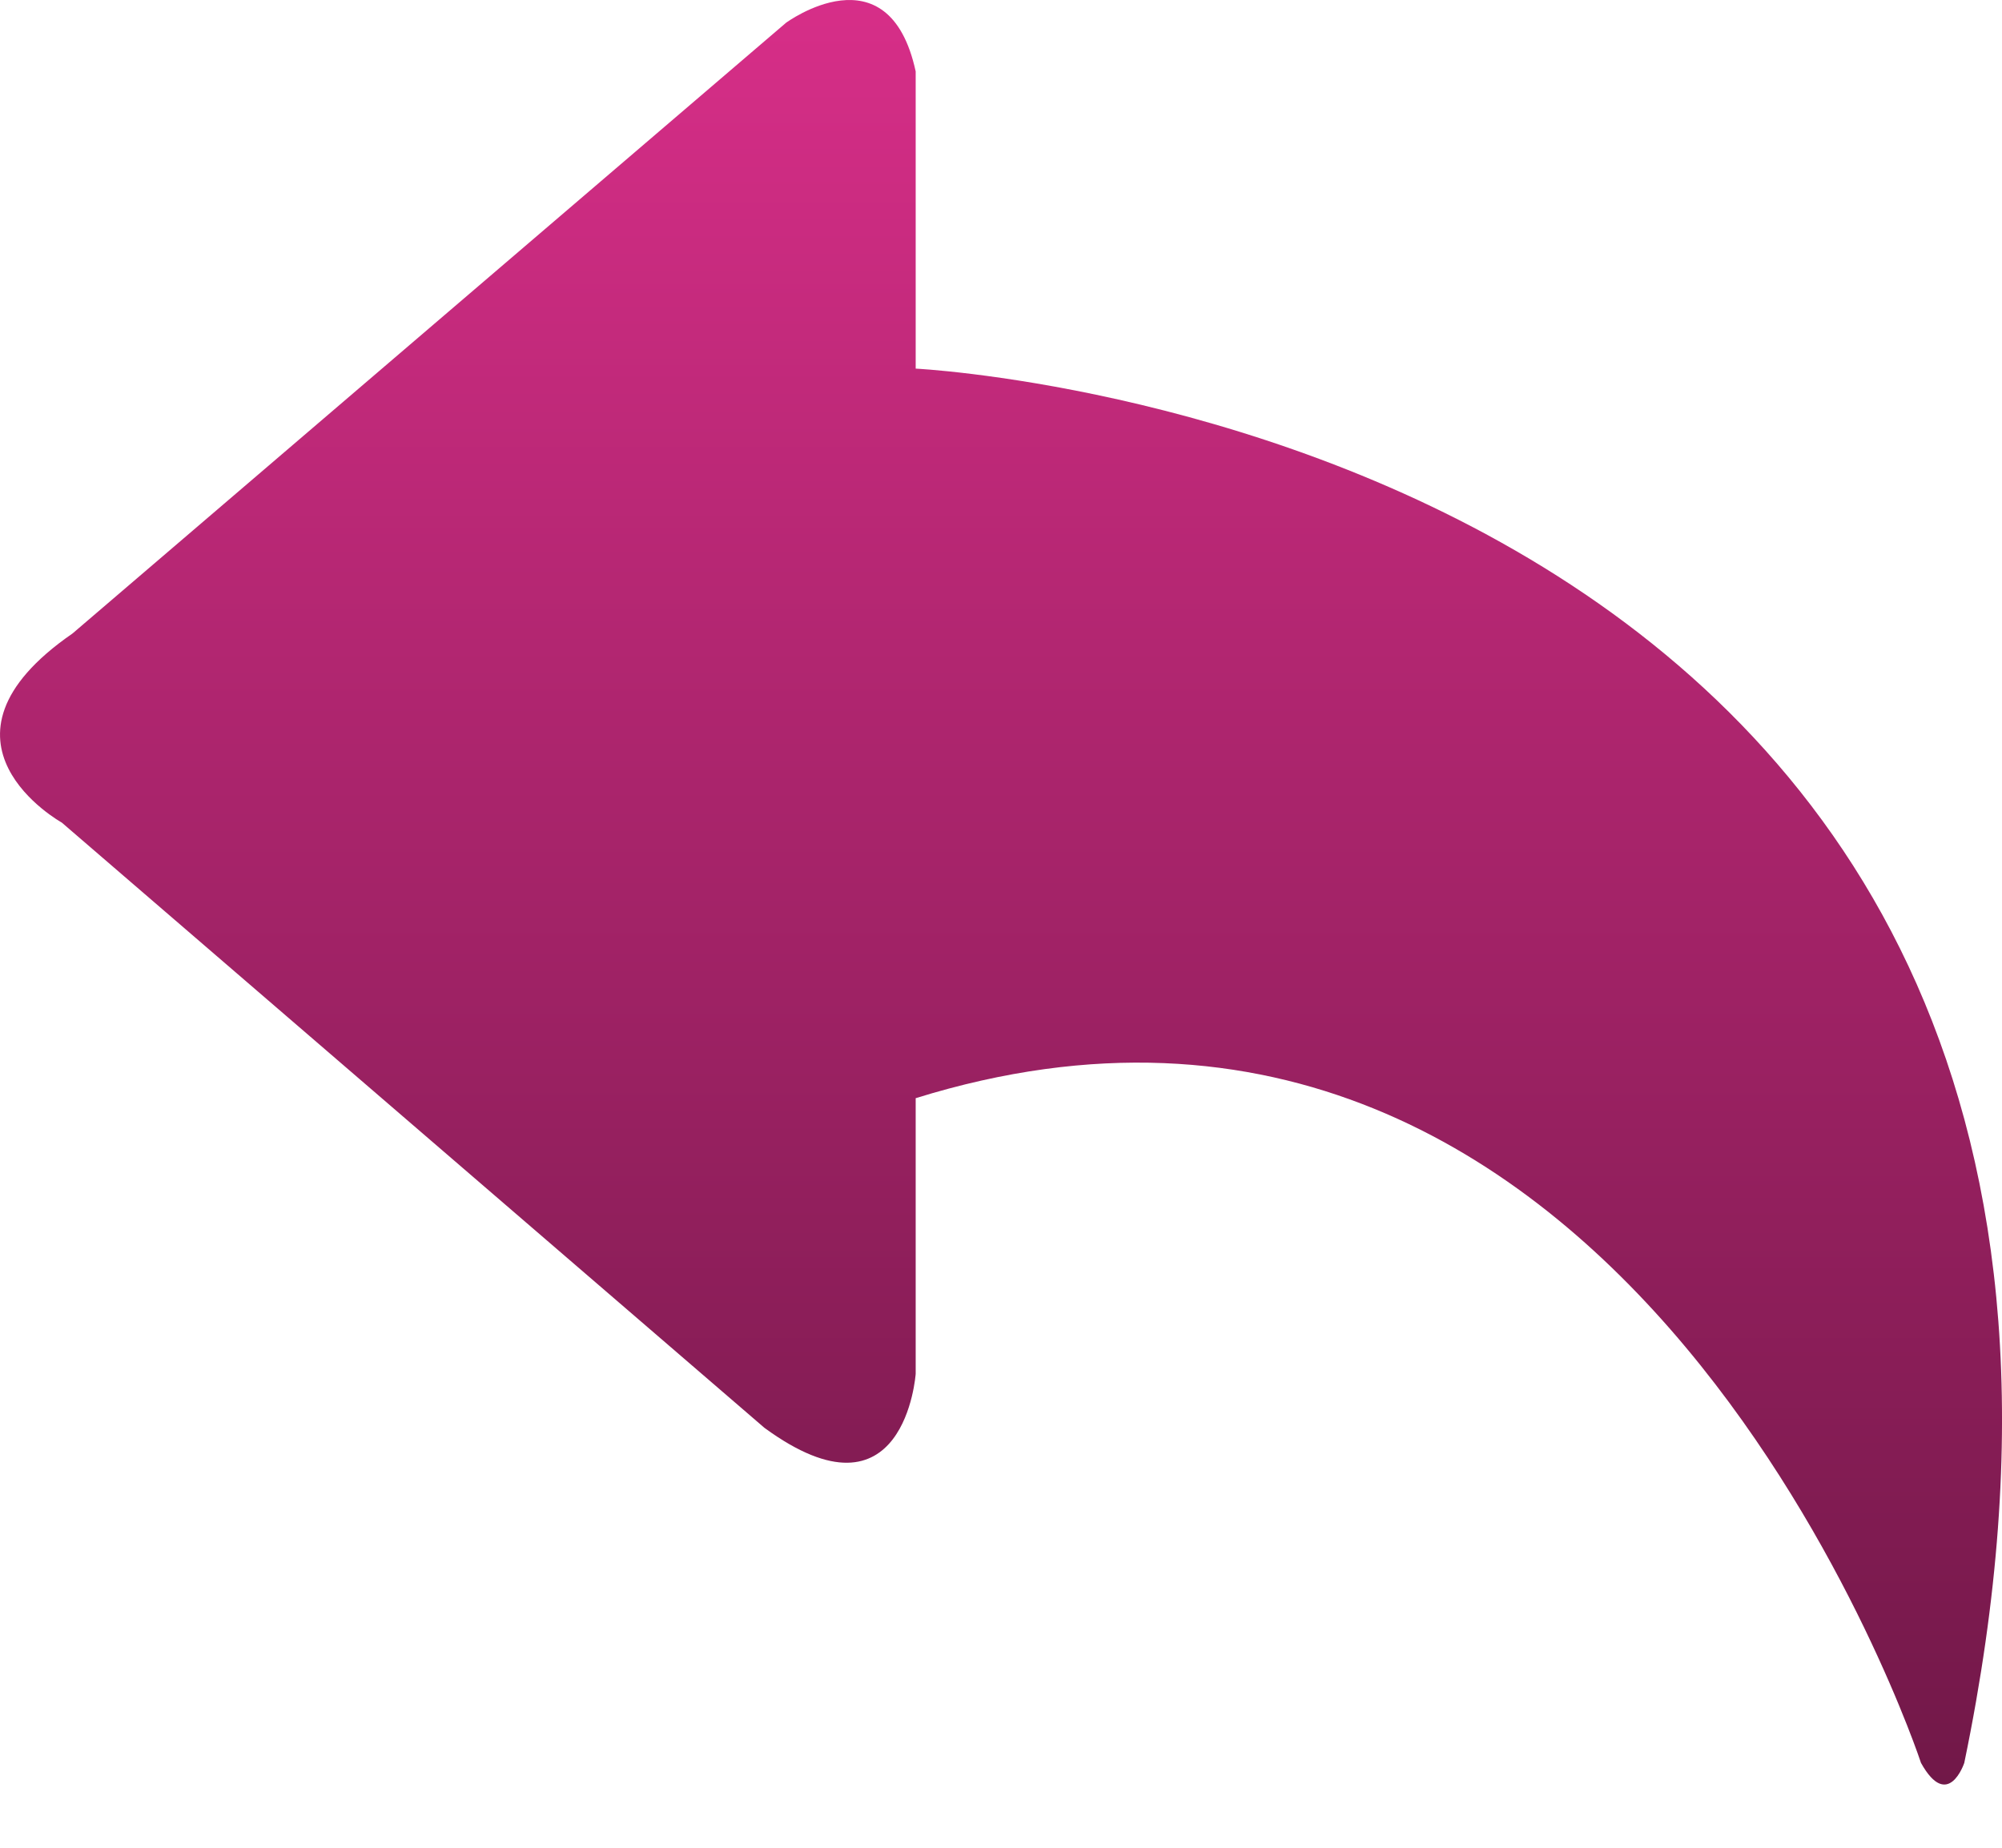
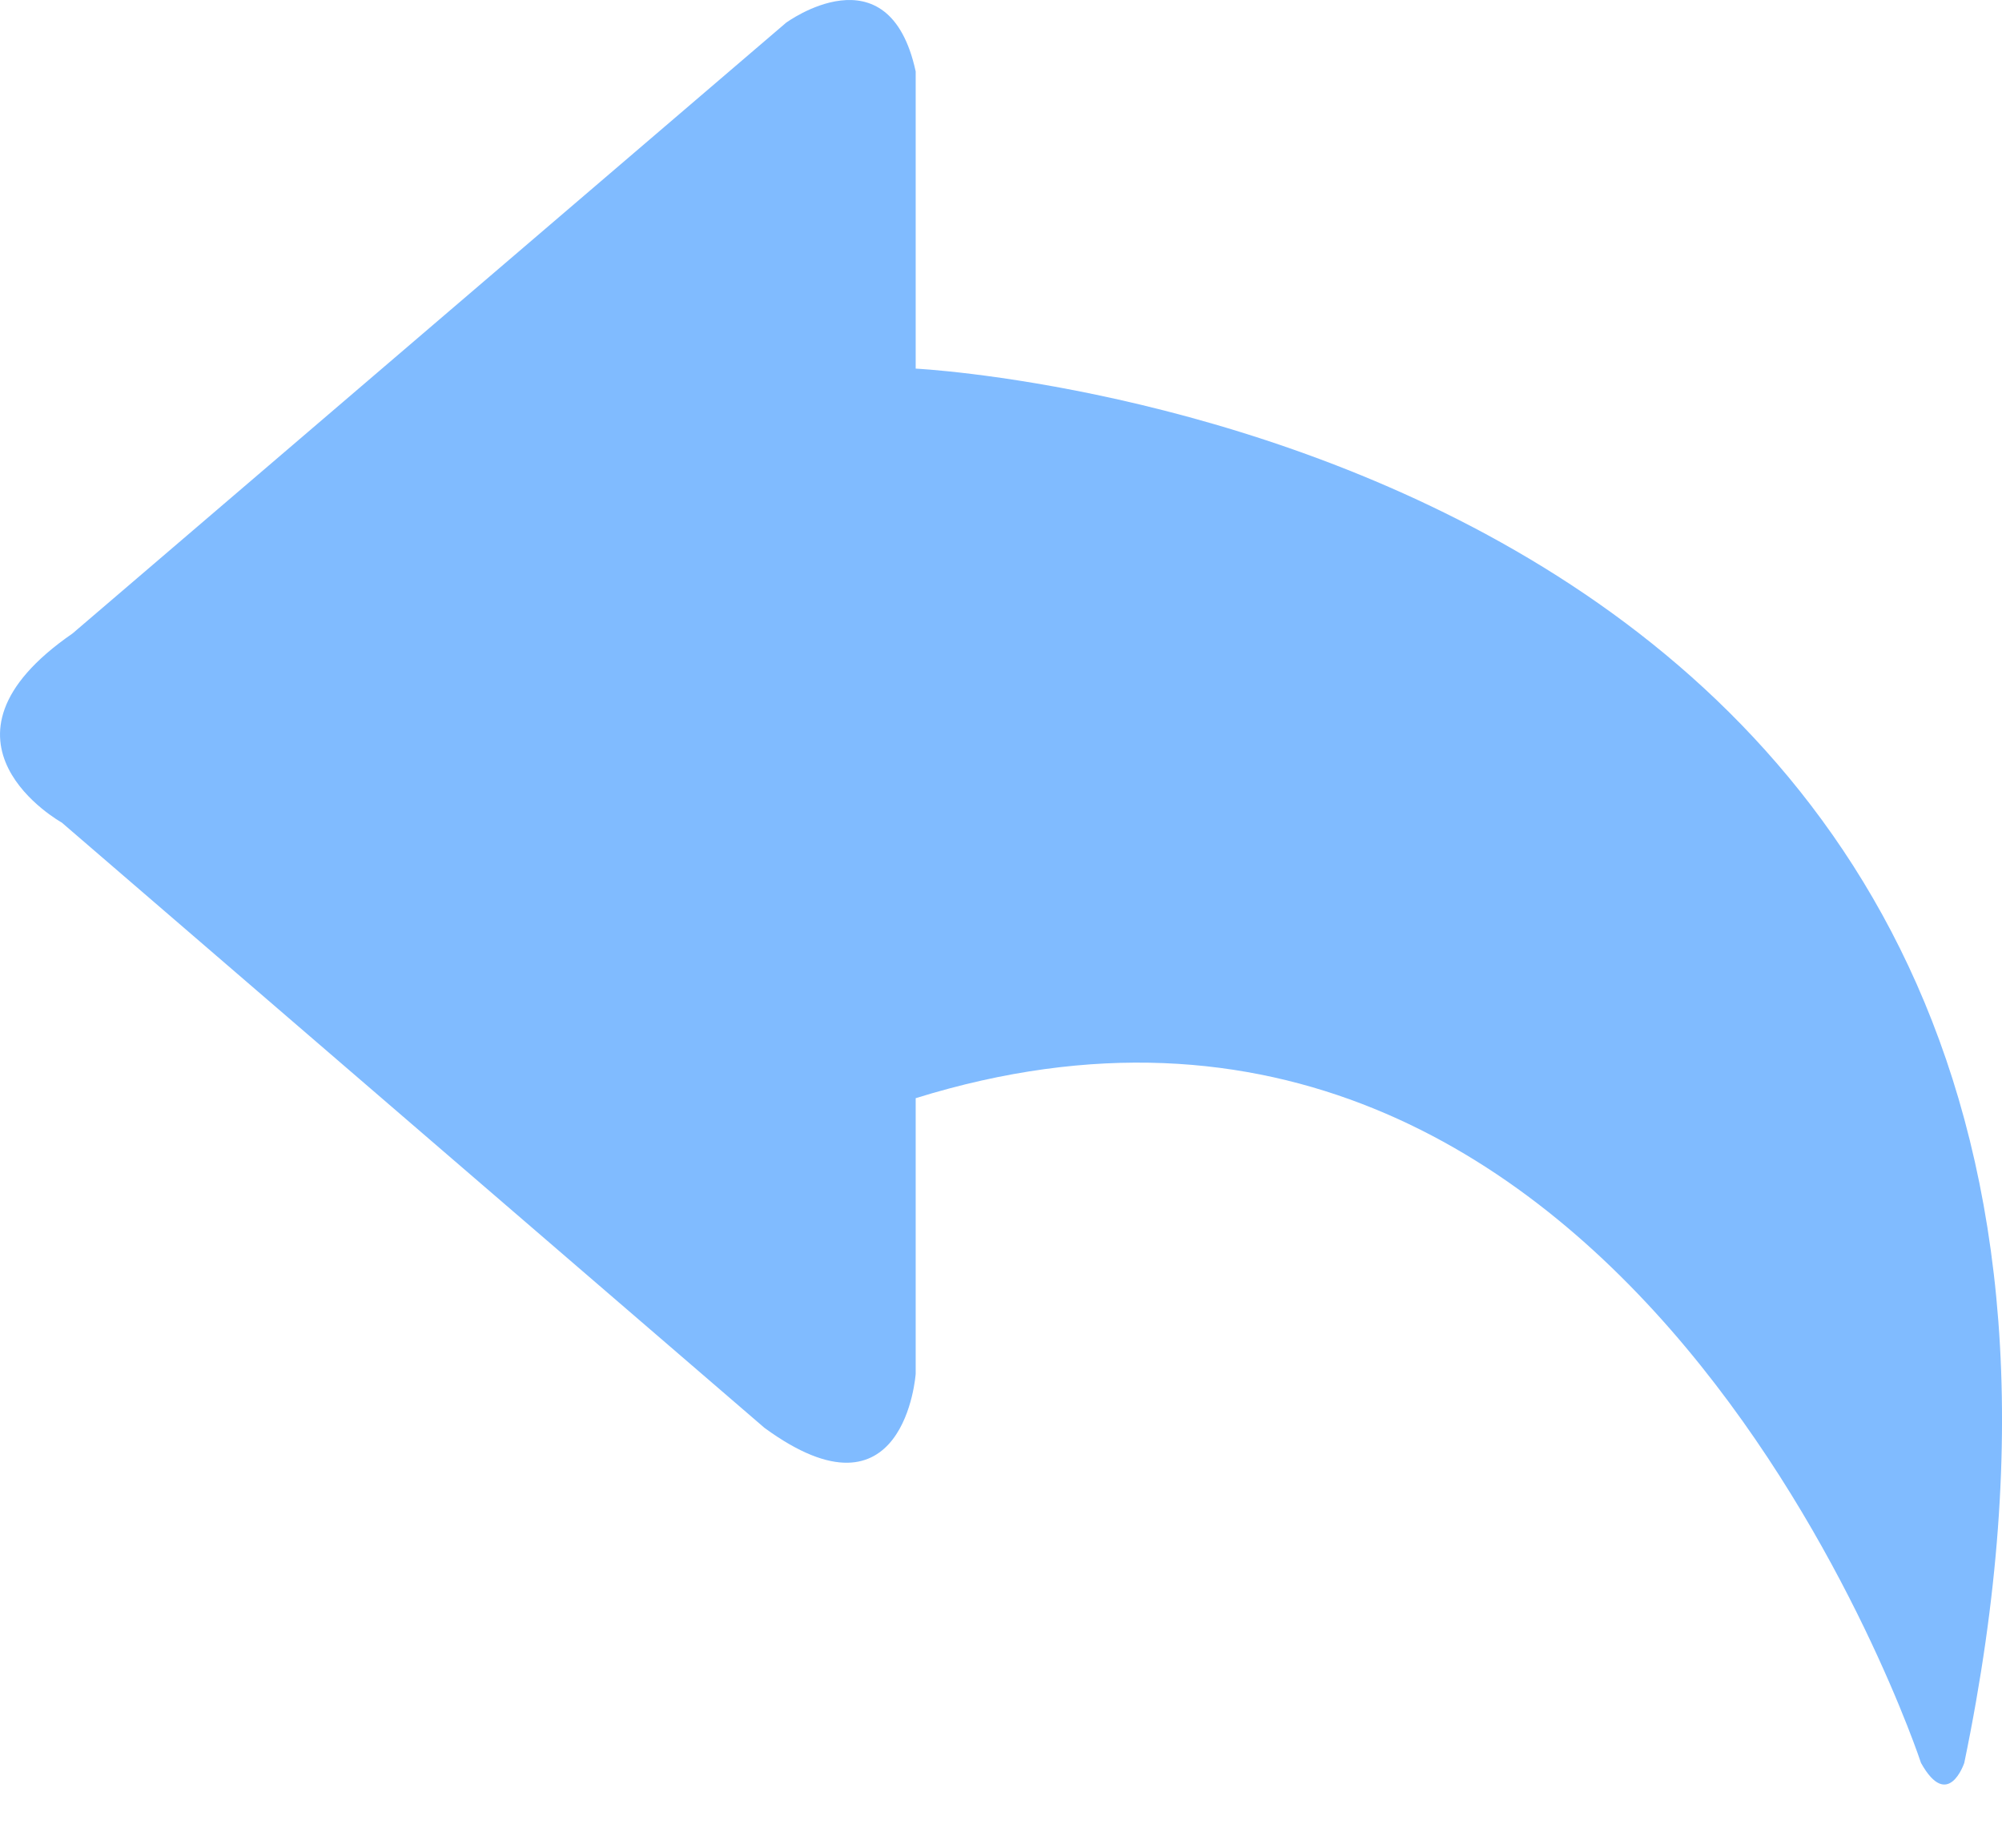
<svg xmlns="http://www.w3.org/2000/svg" width="13" height="12" viewBox="0 0 13 12" fill="none">
-   <path d="M5.946 2.394V0.464C5.771 -0.343 5.104 0.148 5.104 0.148L0.471 4.114C-0.546 4.816 0.401 5.342 0.401 5.342L4.964 9.273C5.876 9.94 5.946 8.922 5.946 8.922V7.132C10.579 5.693 12.474 11.449 12.474 11.449C12.65 11.765 12.755 11.449 12.755 11.449C14.545 2.815 5.946 2.394 5.946 2.394H5.946Z" fill="url(#paint0_linear_1841_4722)" />
-   <defs>
-     <linearGradient id="paint0_linear_1841_4722" x1="6.5" y1="0" x2="6.5" y2="11.589" gradientUnits="userSpaceOnUse">
-       <stop stop-color="#D72E88" />
-       <stop offset="1" stop-color="#711848" />
-     </linearGradient>
-   </defs>
+   <path d="M5.946 2.394V0.464C5.771 -0.343 5.104 0.148 5.104 0.148L0.471 4.114C-0.546 4.816 0.401 5.342 0.401 5.342L4.964 9.273C5.876 9.94 5.946 8.922 5.946 8.922V7.132C10.579 5.693 12.474 11.449 12.474 11.449C12.65 11.765 12.755 11.449 12.755 11.449C14.545 2.815 5.946 2.394 5.946 2.394H5.946Z" fill="#80BBFF" />
</svg>
